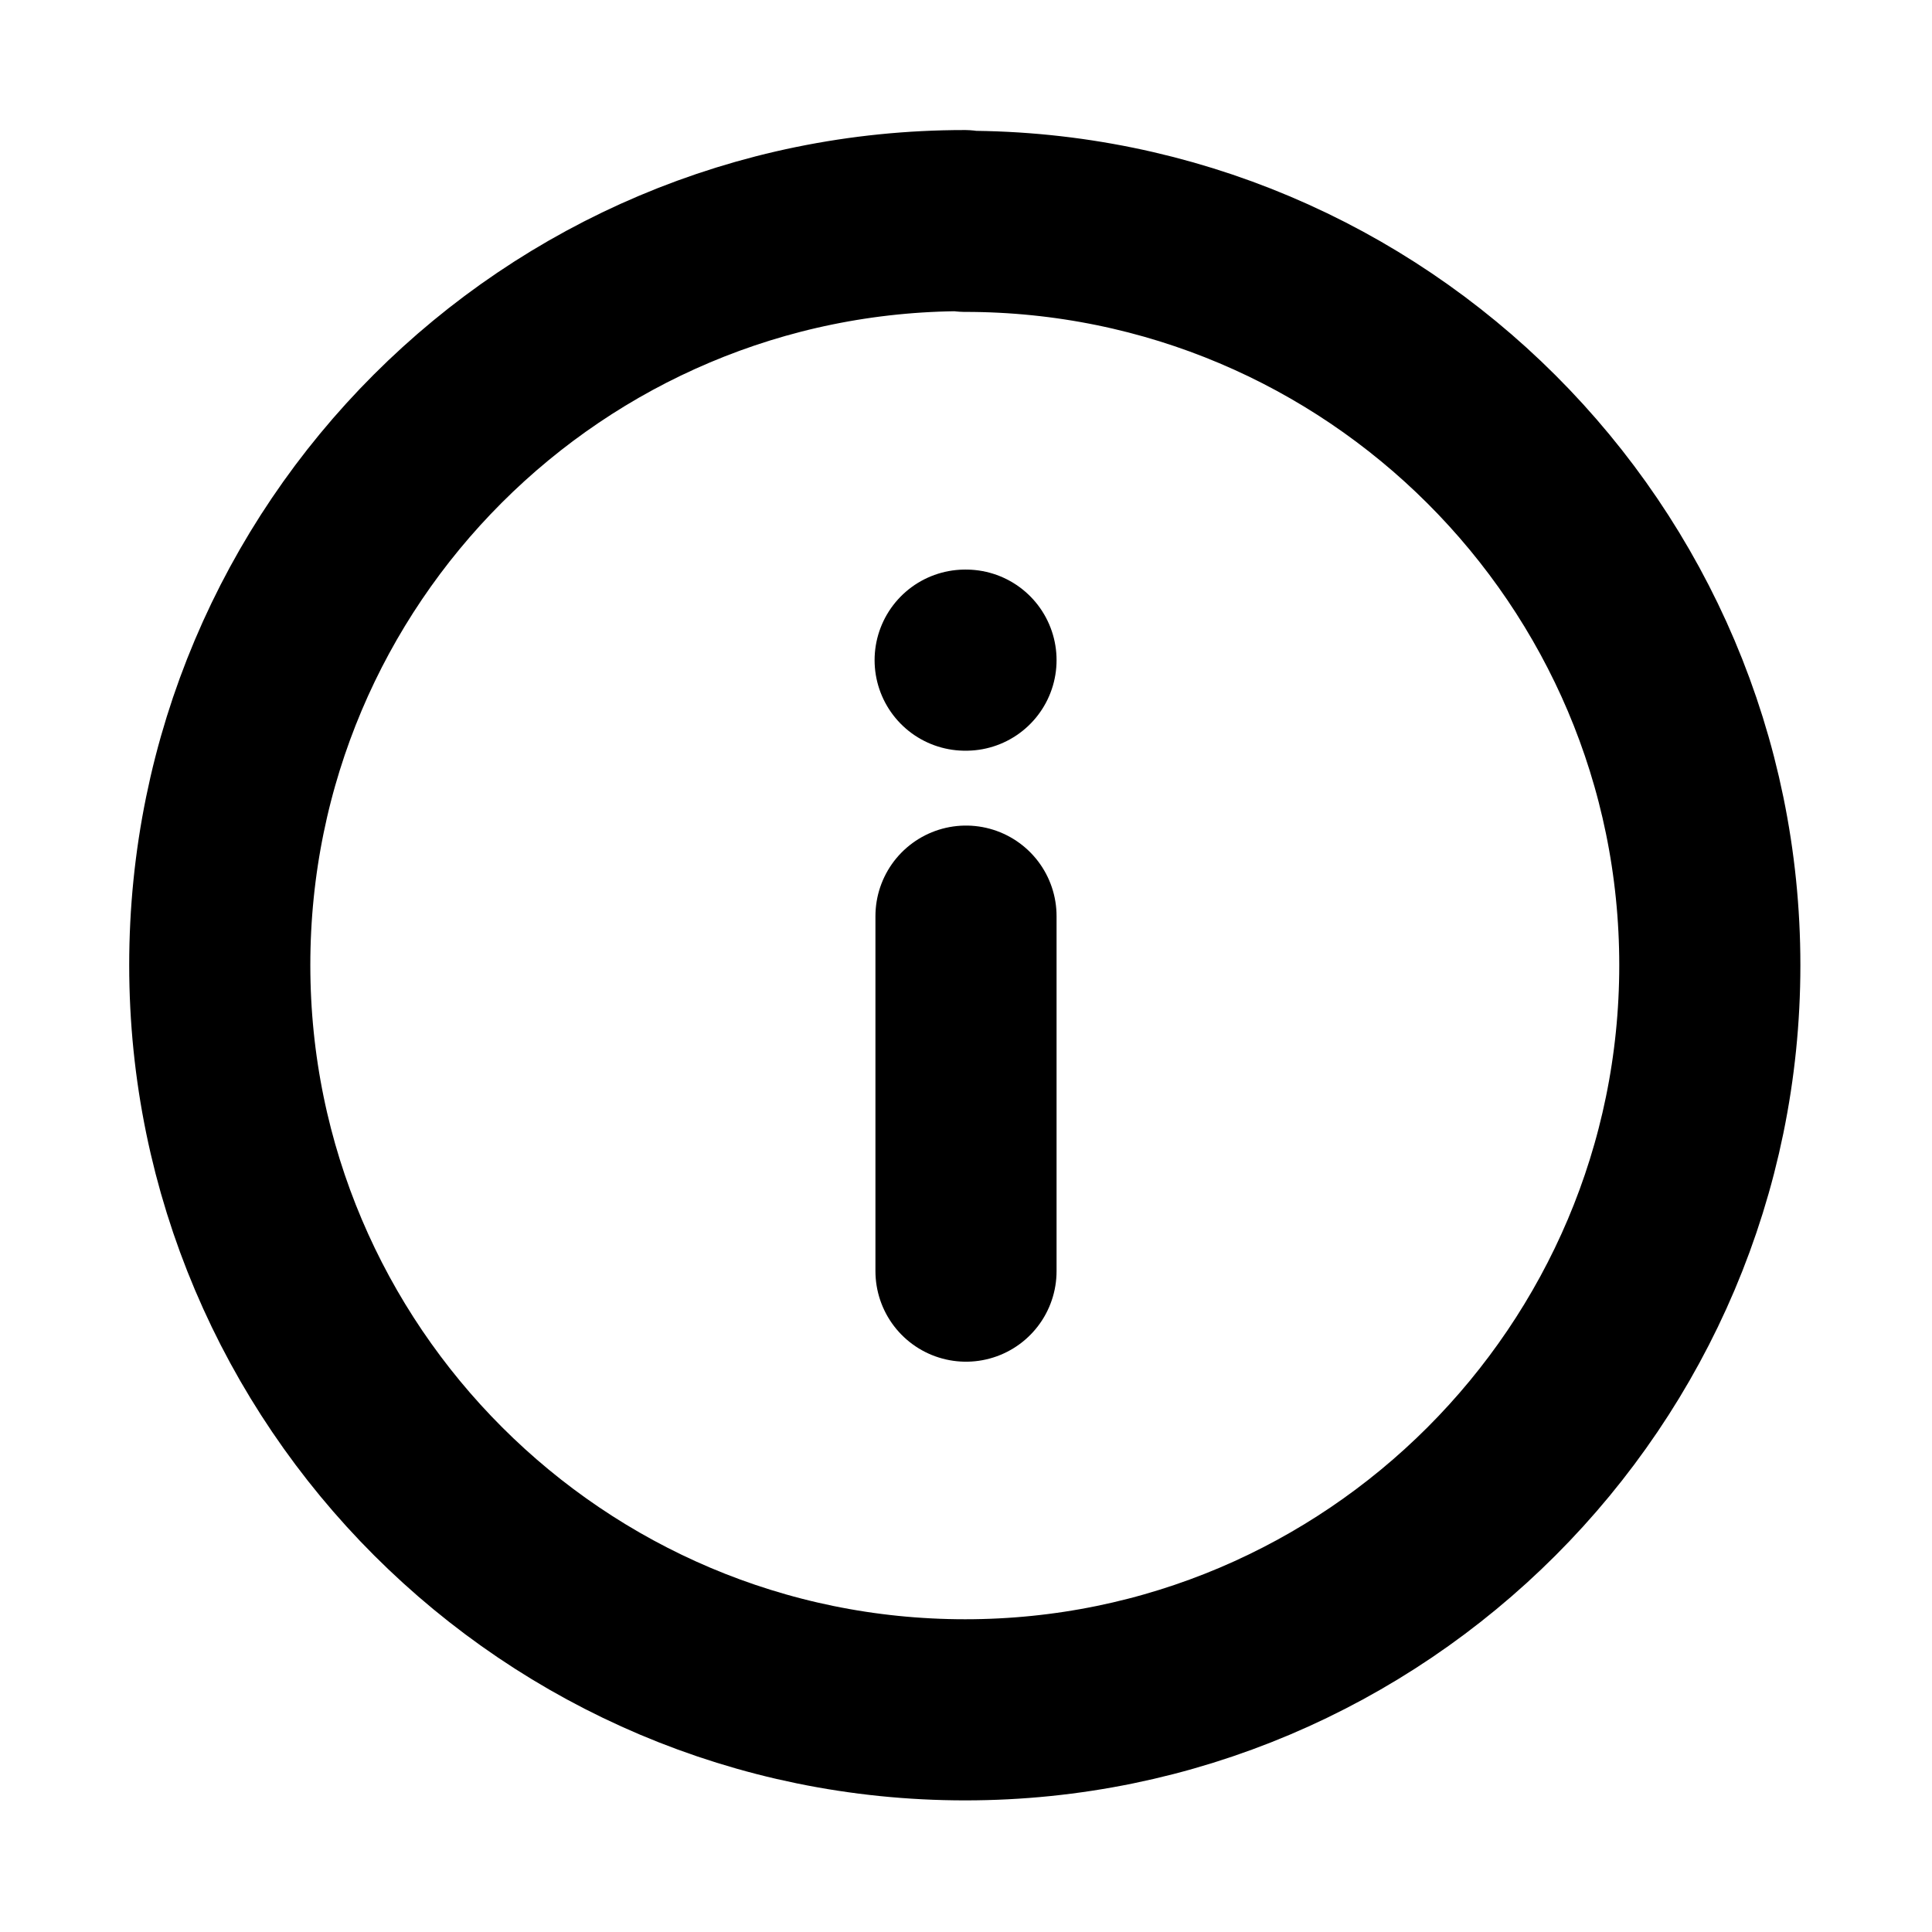
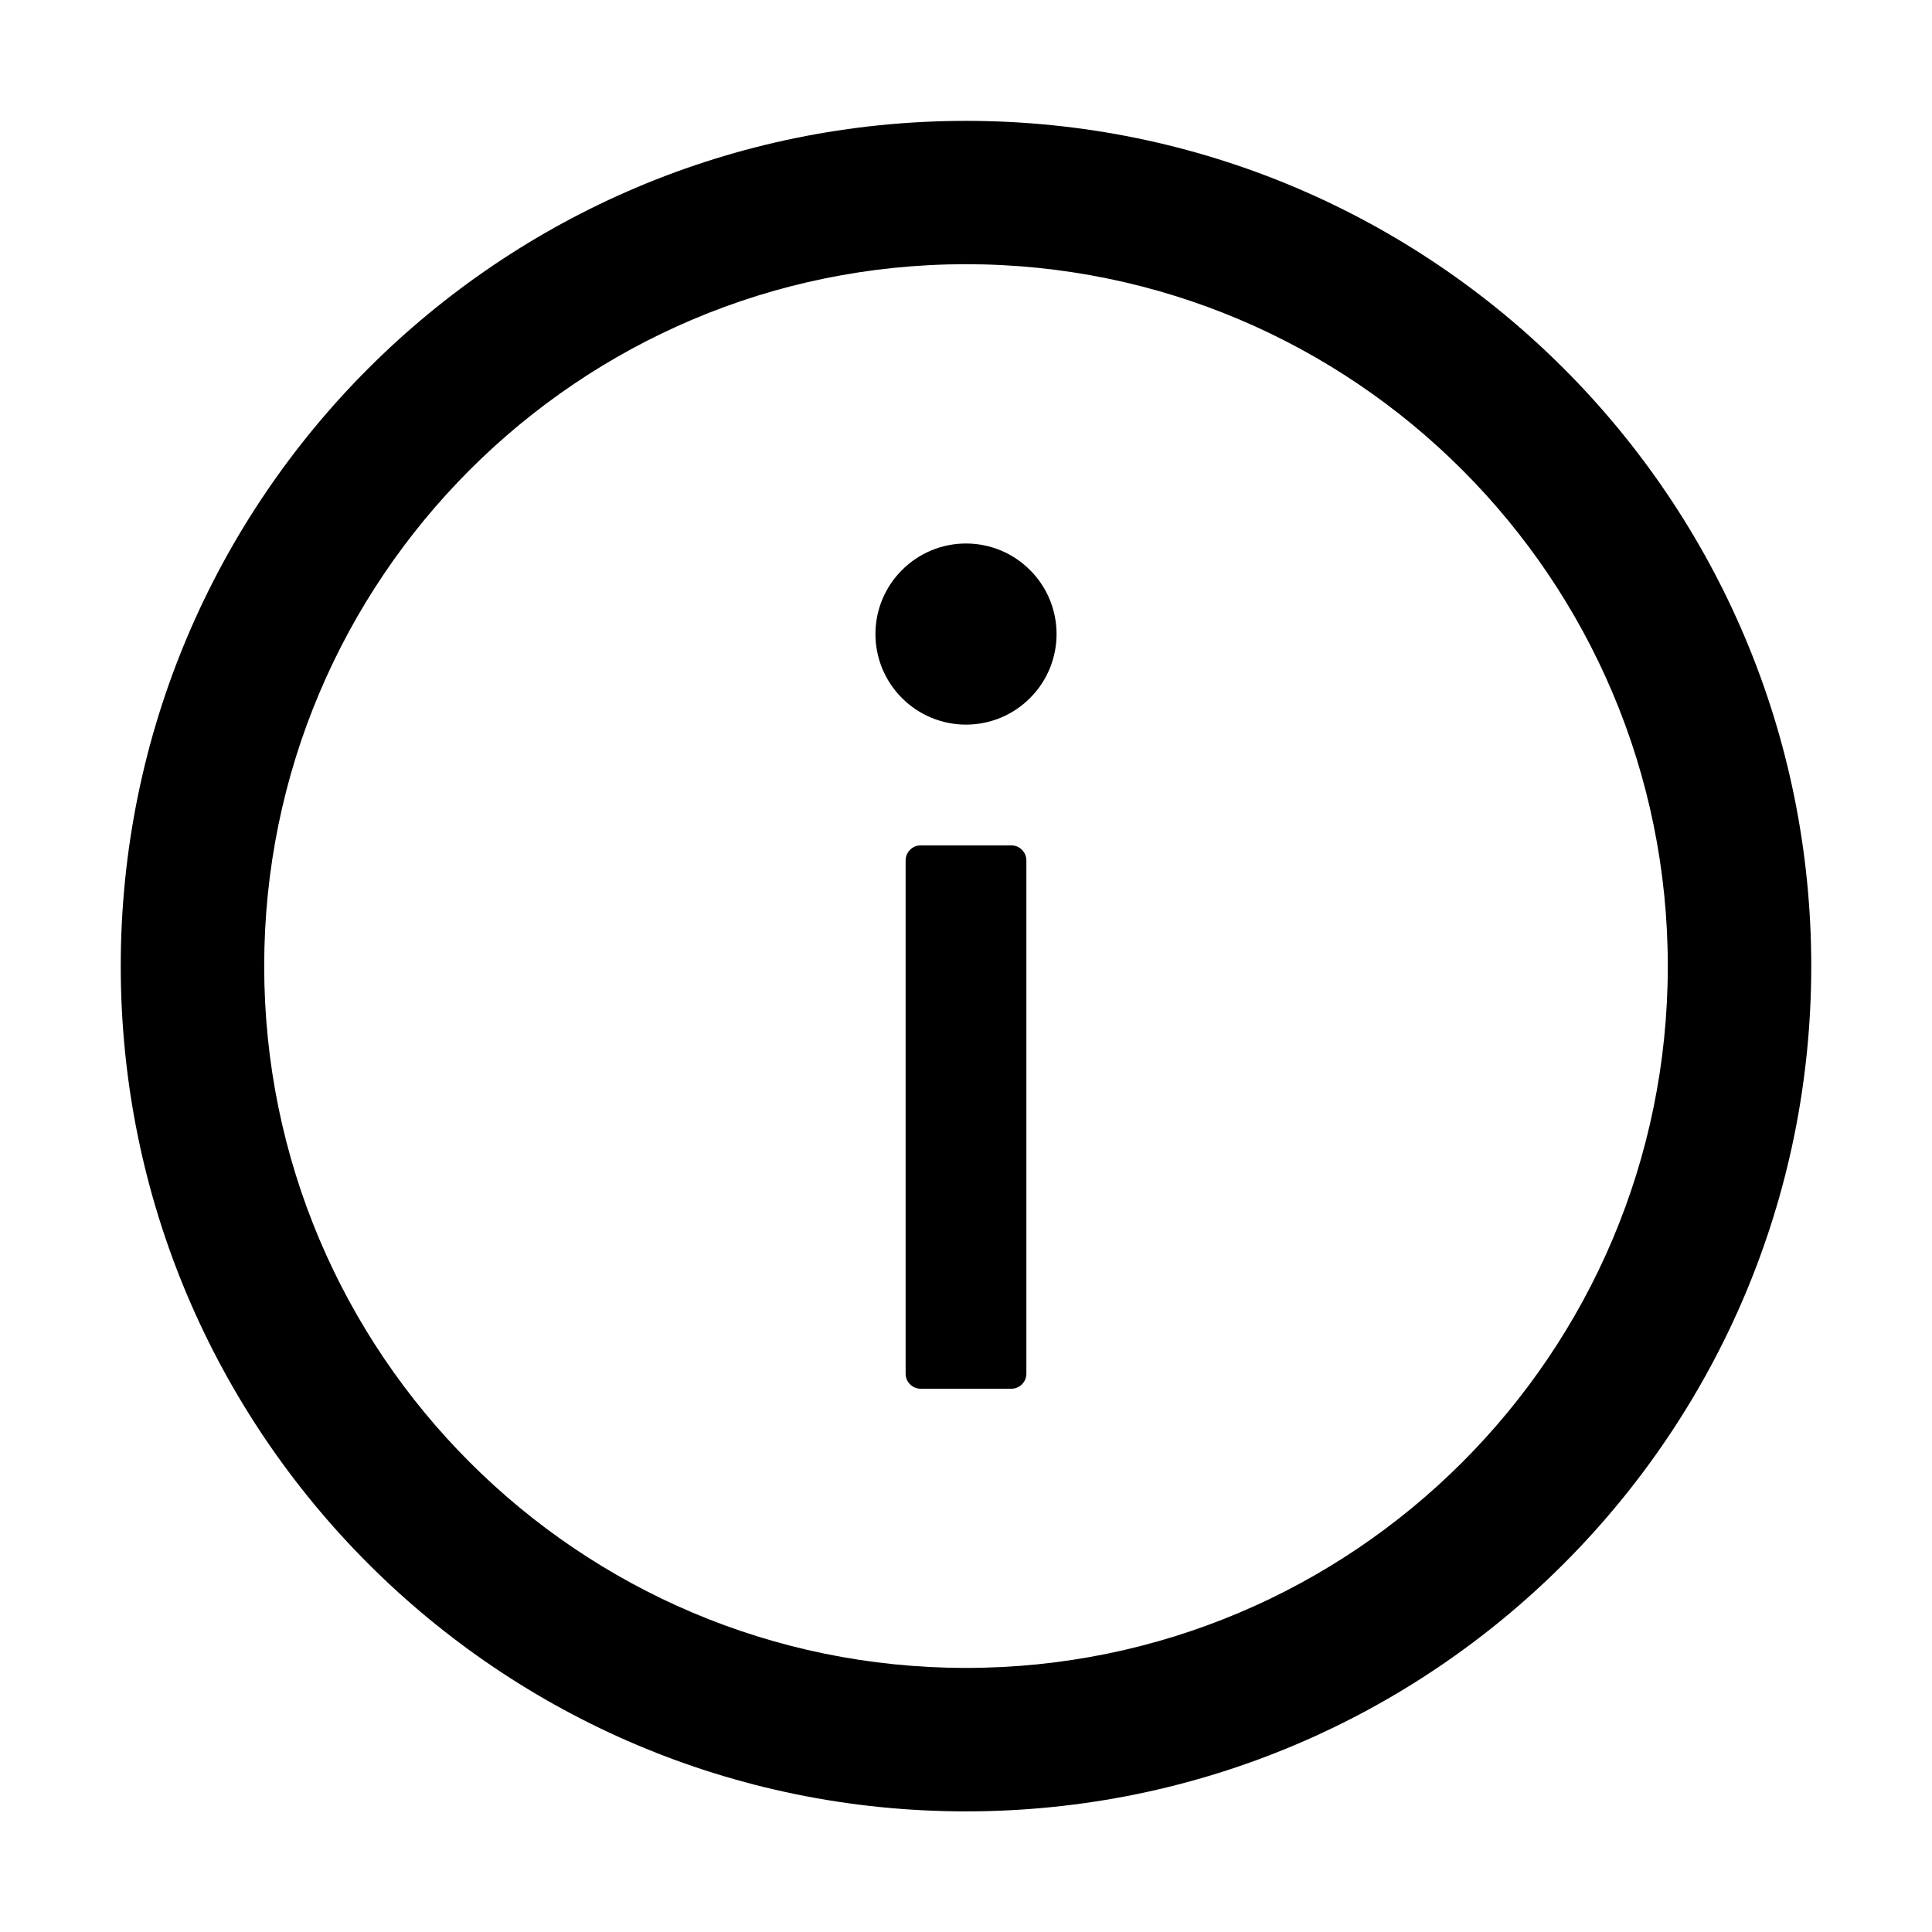
<svg xmlns="http://www.w3.org/2000/svg" width="16" height="16" viewBox="0 0 16 16" fill="none">
-   <path fill-rule="evenodd" clip-rule="evenodd" d="M7.993 1.833C11.393 1.833 14.16 4.593 14.16 7.993C14.16 11.393 11.393 14.16 7.993 14.16C4.587 14.16 1.82 11.393 1.82 7.993C1.819 4.587 4.58 1.827 7.987 1.827L7.993 1.833Z" stroke="currentColor" stroke-width="1.5" stroke-linecap="round" stroke-linejoin="round" />
-   <path d="M8 10.527L8 7.587" stroke="currentColor" stroke-width="1.5" stroke-linecap="round" stroke-linejoin="round" />
-   <path d="M8 5.467L7.993 5.467" stroke="currentColor" stroke-width="1.5" stroke-linecap="round" stroke-linejoin="round" />
+   <path d="M8 1.001C4.134 1.001 1 4.135 1 8.001C1 11.867 4.134 15.001 8 15.001C11.866 15.001 15 11.867 15 8.001C15 4.135 11.866 1.001 8 1.001ZM8 13.813C4.791 13.813 2.188 11.21 2.188 8.001C2.188 4.792 4.791 2.188 8 2.188C11.209 2.188 13.812 4.792 13.812 8.001C13.812 11.21 11.209 13.813 8 13.813Z" fill="currentColor" />
+   <path d="M7.25 5.251C7.25 5.45 7.329 5.641 7.47 5.781C7.61 5.922 7.801 6.001 8 6.001C8.199 6.001 8.39 5.922 8.53 5.781C8.671 5.641 8.75 5.45 8.75 5.251C8.75 5.052 8.671 4.861 8.53 4.721C8.39 4.58 8.199 4.501 8 4.501C7.801 4.501 7.61 4.58 7.47 4.721C7.329 4.861 7.25 5.052 7.25 5.251ZM8.375 7.001H7.625C7.556 7.001 7.5 7.057 7.5 7.126V11.376C7.5 11.445 7.556 11.501 7.625 11.501H8.375C8.444 11.501 8.5 11.445 8.5 11.376V7.126C8.5 7.057 8.444 7.001 8.375 7.001Z" fill="currentColor" />
</svg>
